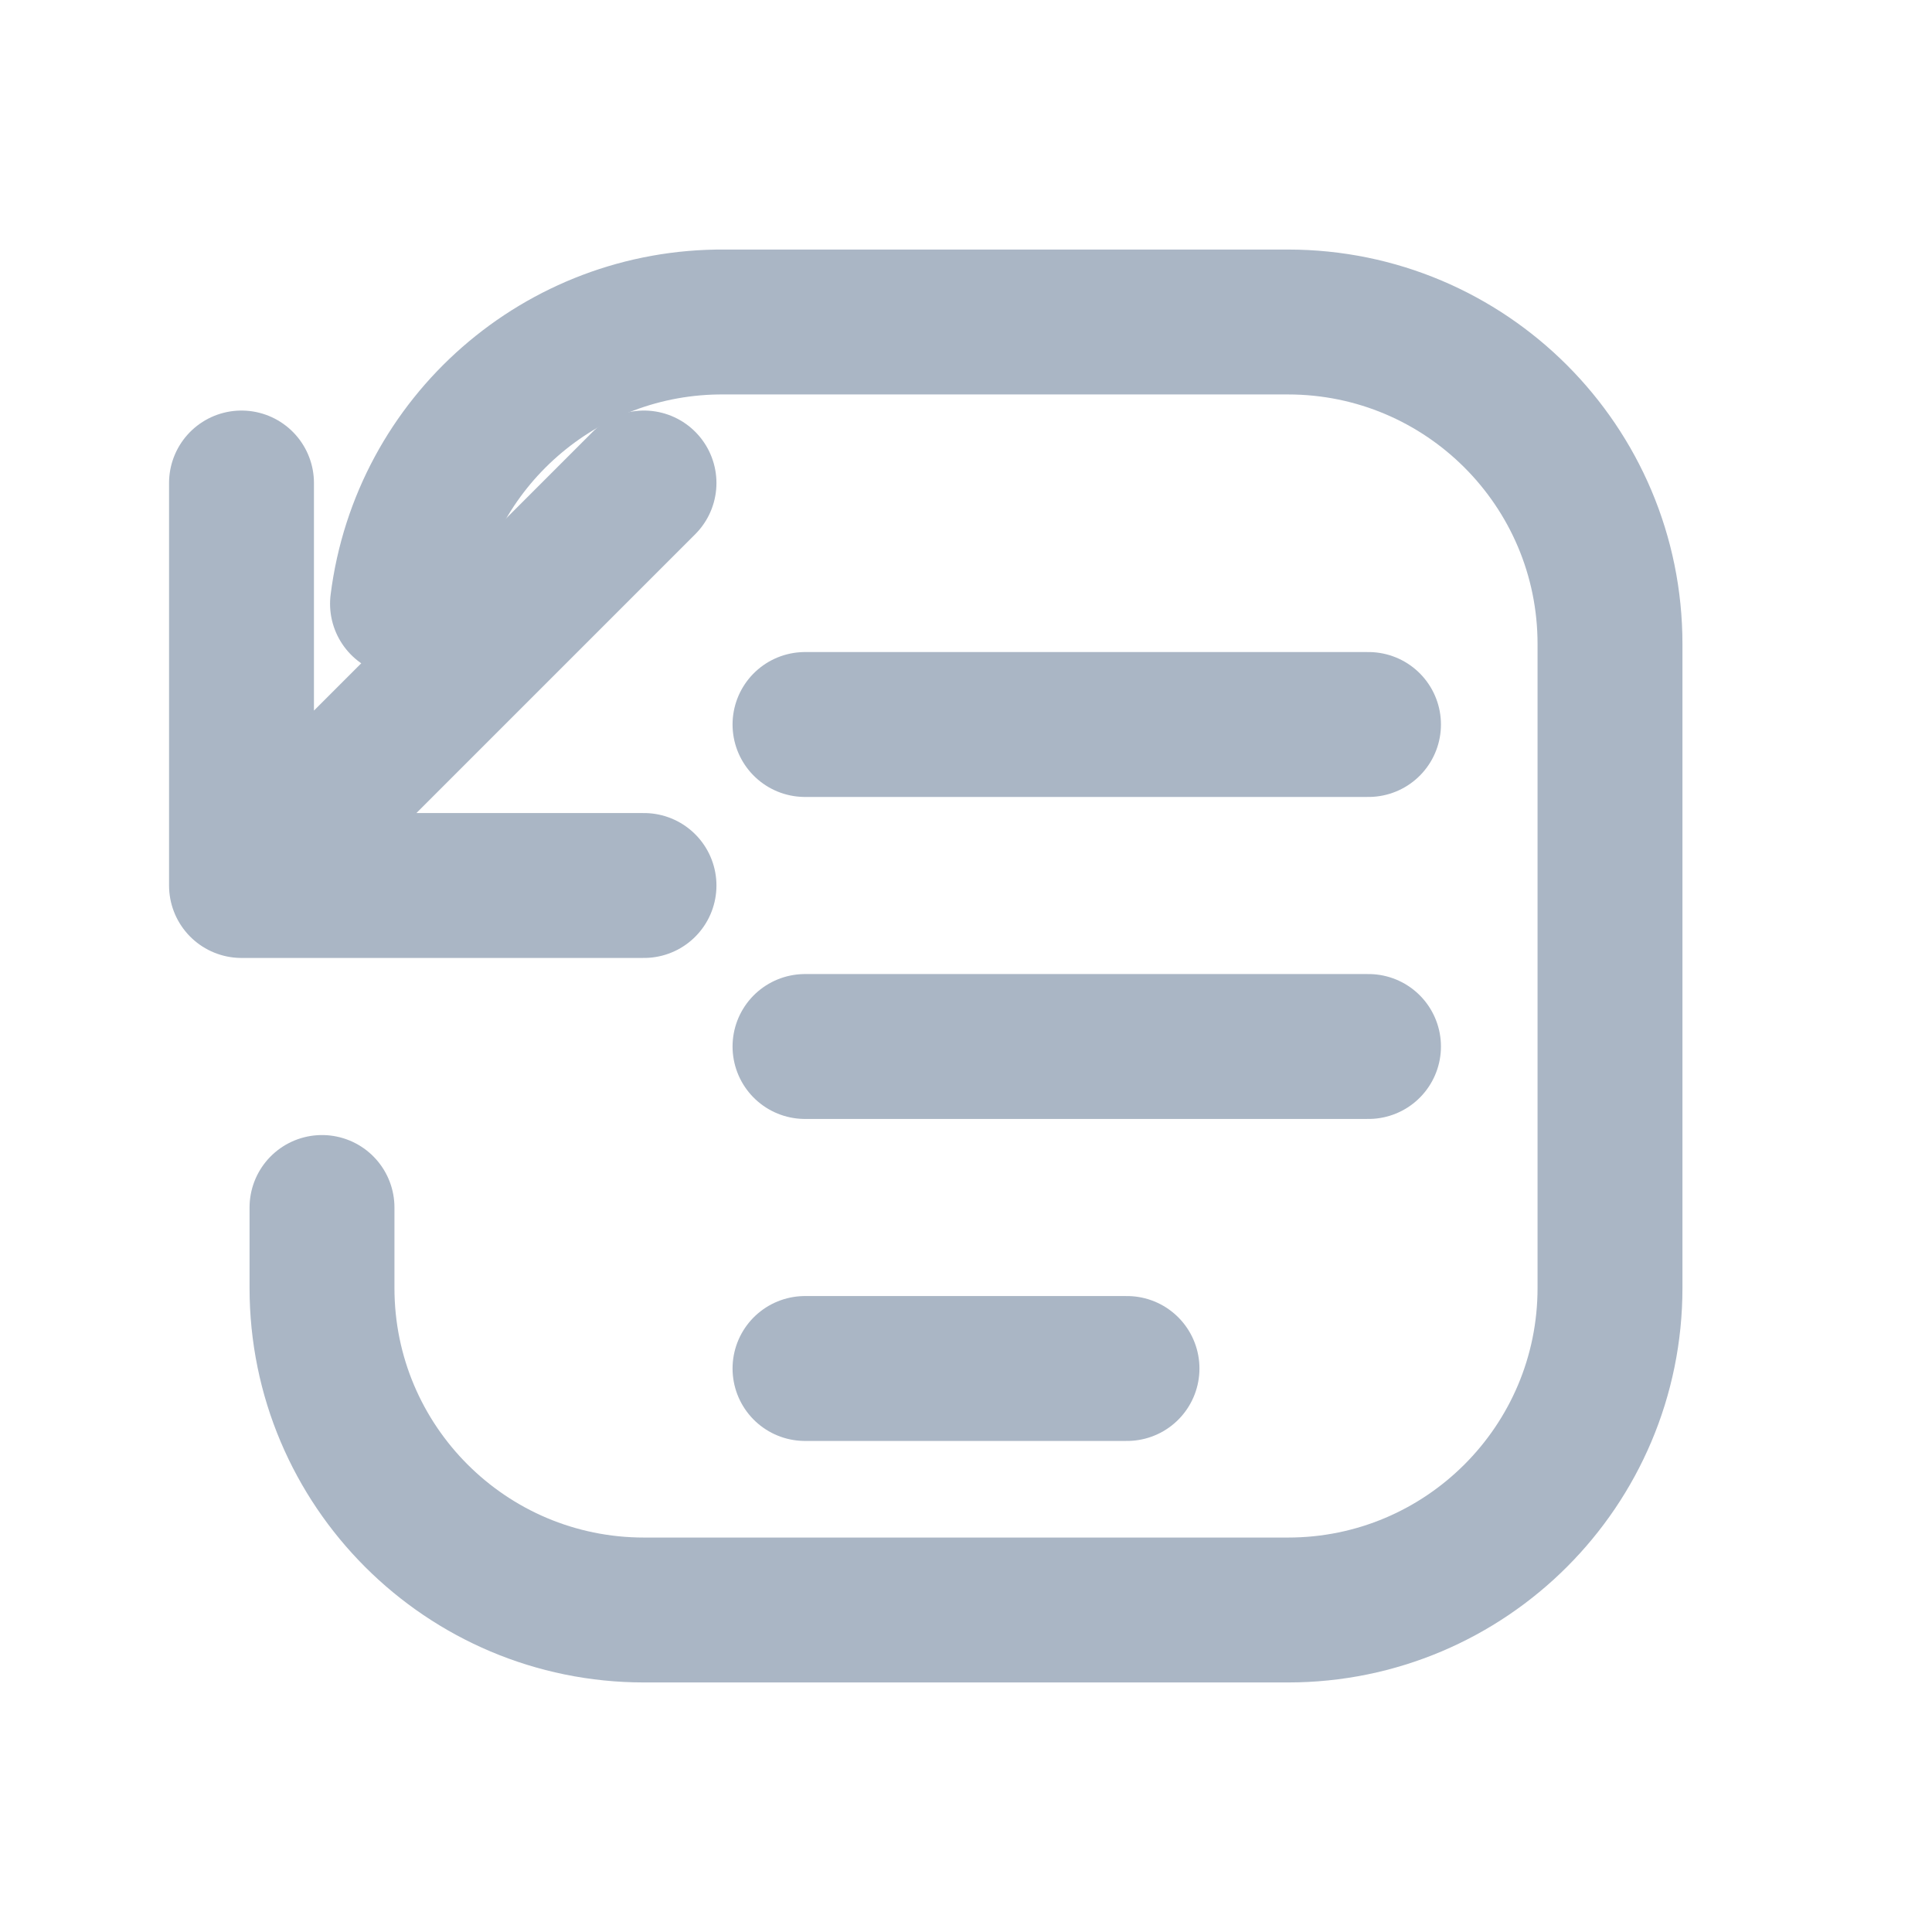
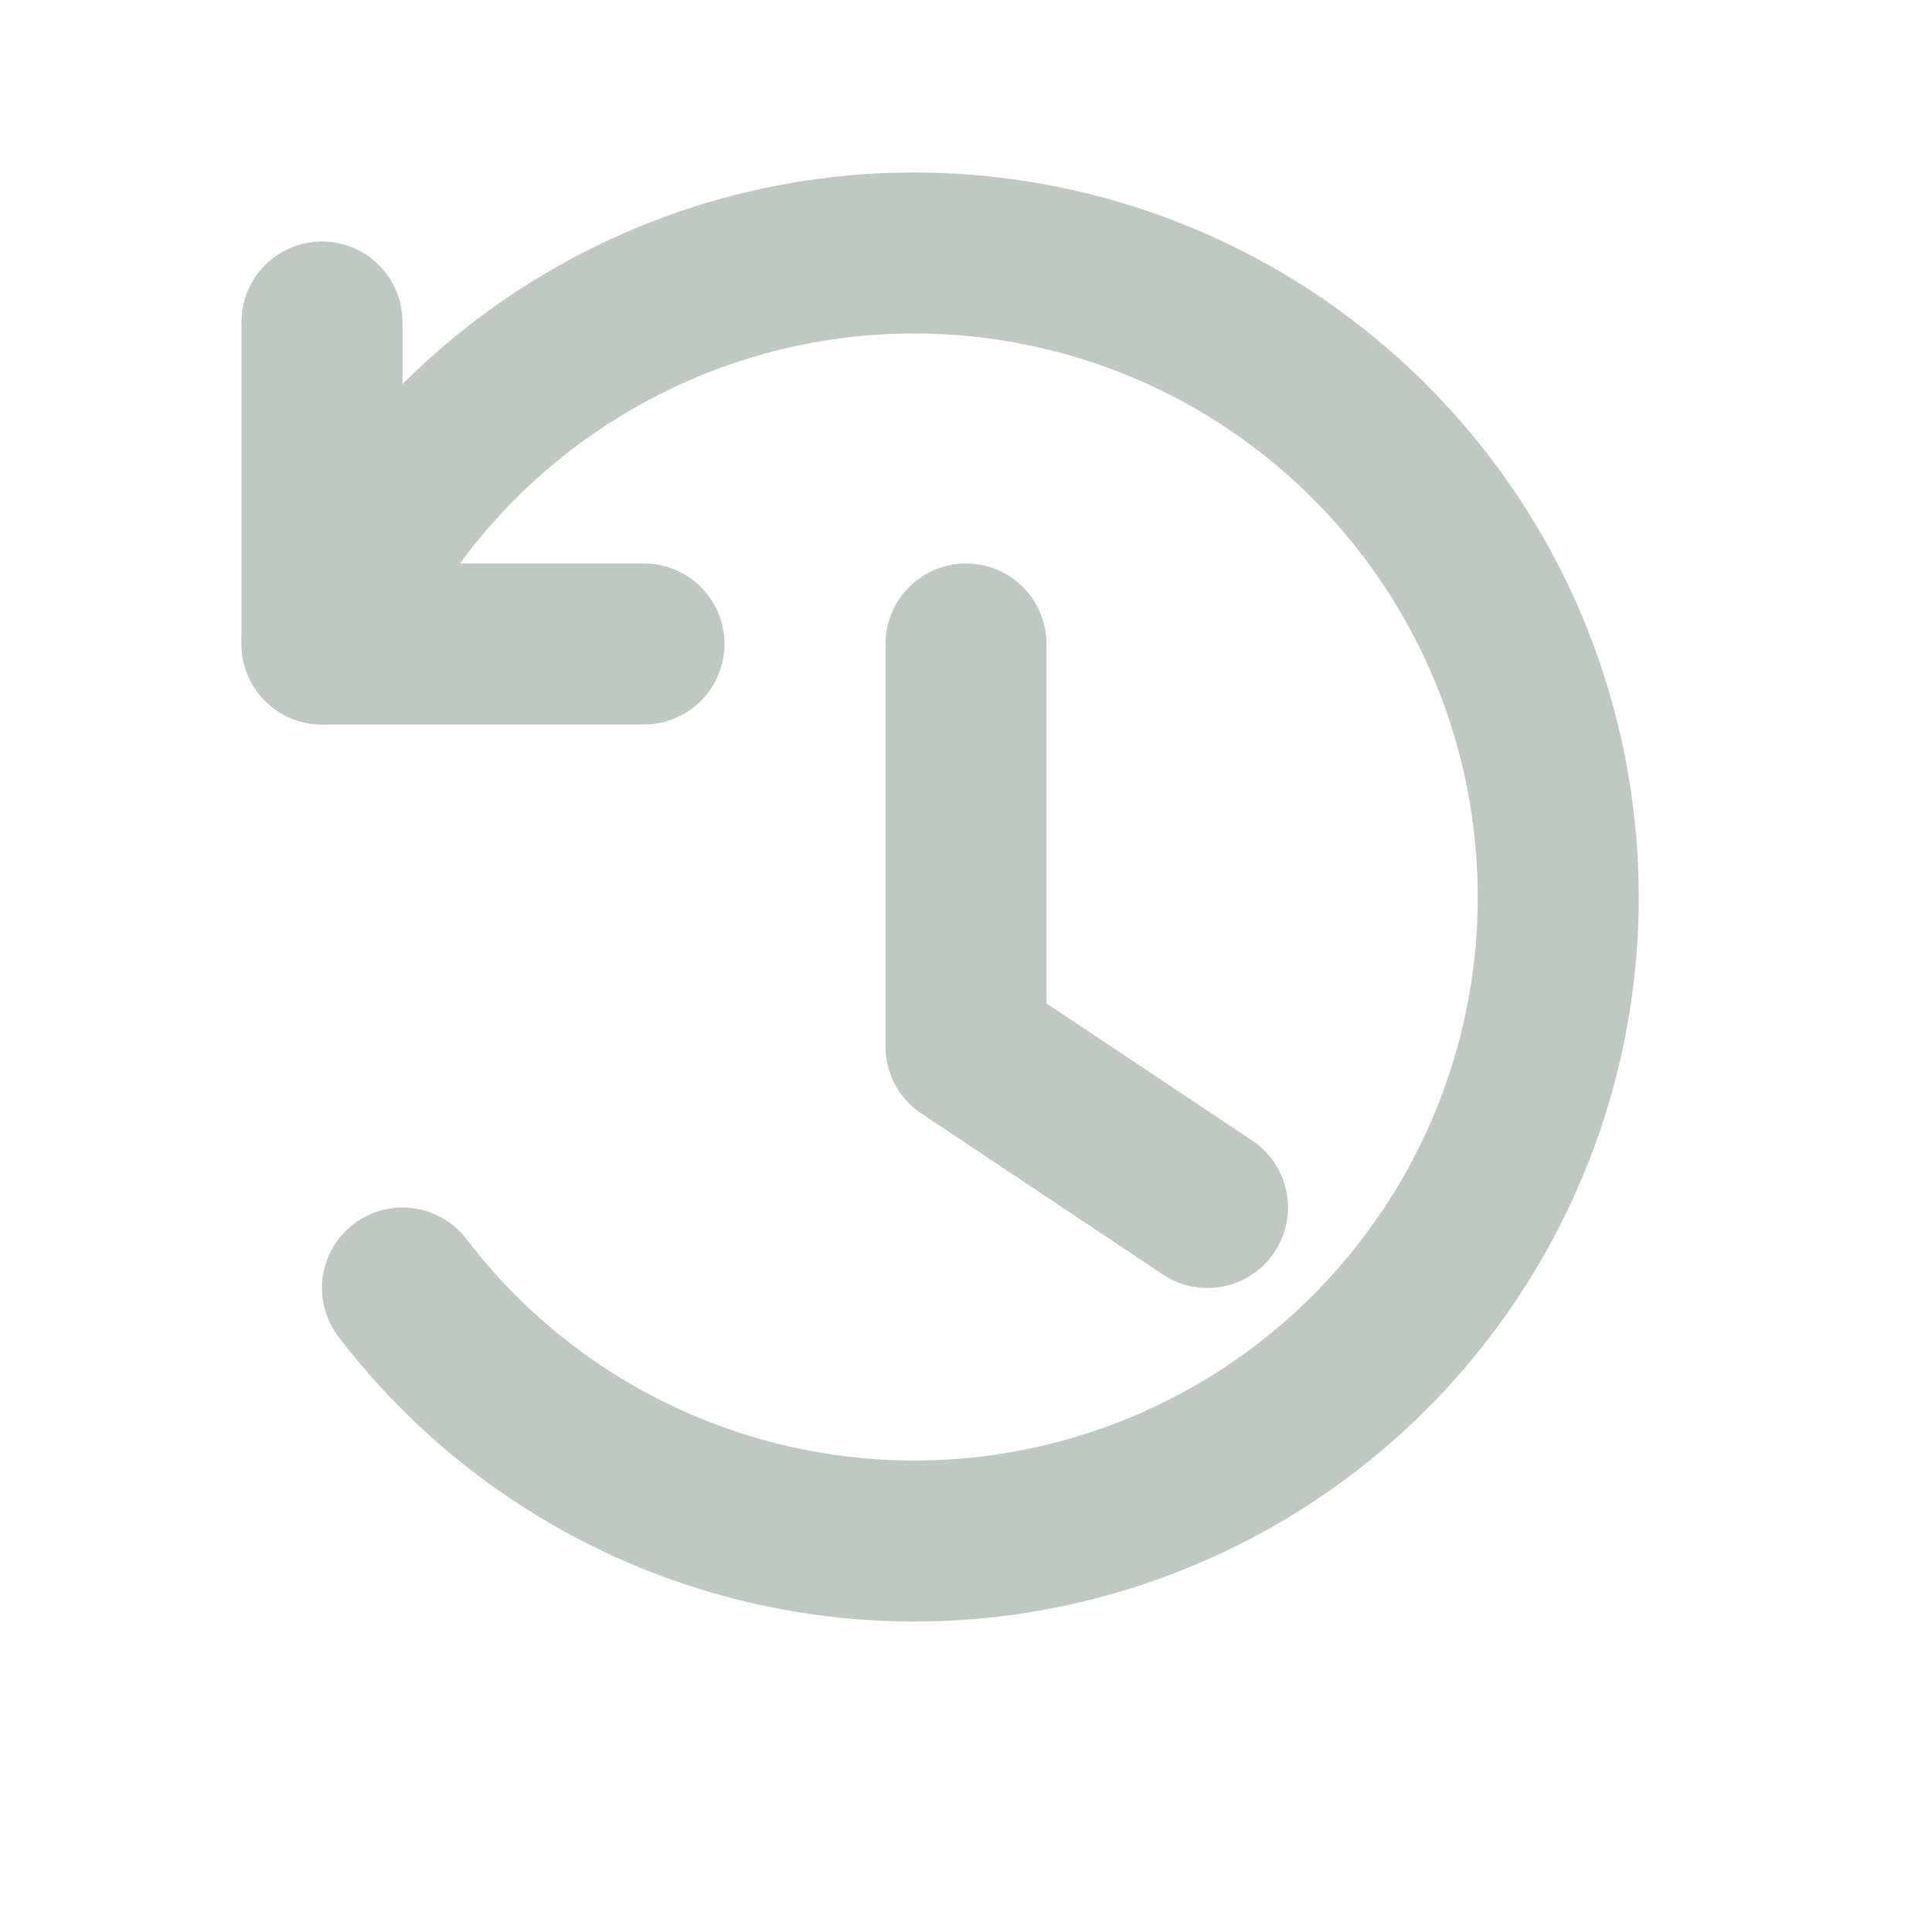
- <svg xmlns="http://www.w3.org/2000/svg" viewBox="0 0 24 24" fill="none" stroke="#AAB6C5" stroke-width="1.8" stroke-linecap="round" stroke-linejoin="round">
-   <path d="M5 7.5A4 4 0 0 1 9 4h7a4 4 0 0 1 4 4v8a4 4 0 0 1-4 4H8a4 4 0 0 1-4-4v-1" />
-   <path d="M8 11H3V6M3 11l5-5M10 9h7M10 13h7M10 17h4" />
+ <svg xmlns="http://www.w3.org/2000/svg" viewBox="0 0 24 24" fill="none" stroke="#BFC9C1" stroke-width="2" stroke-linecap="round" stroke-linejoin="round">
+   <path d="M4 8a8 8 0 1 1 1 8" />
+   <path d="M4 4v4h4M12 8v5l3 2" />
</svg>
